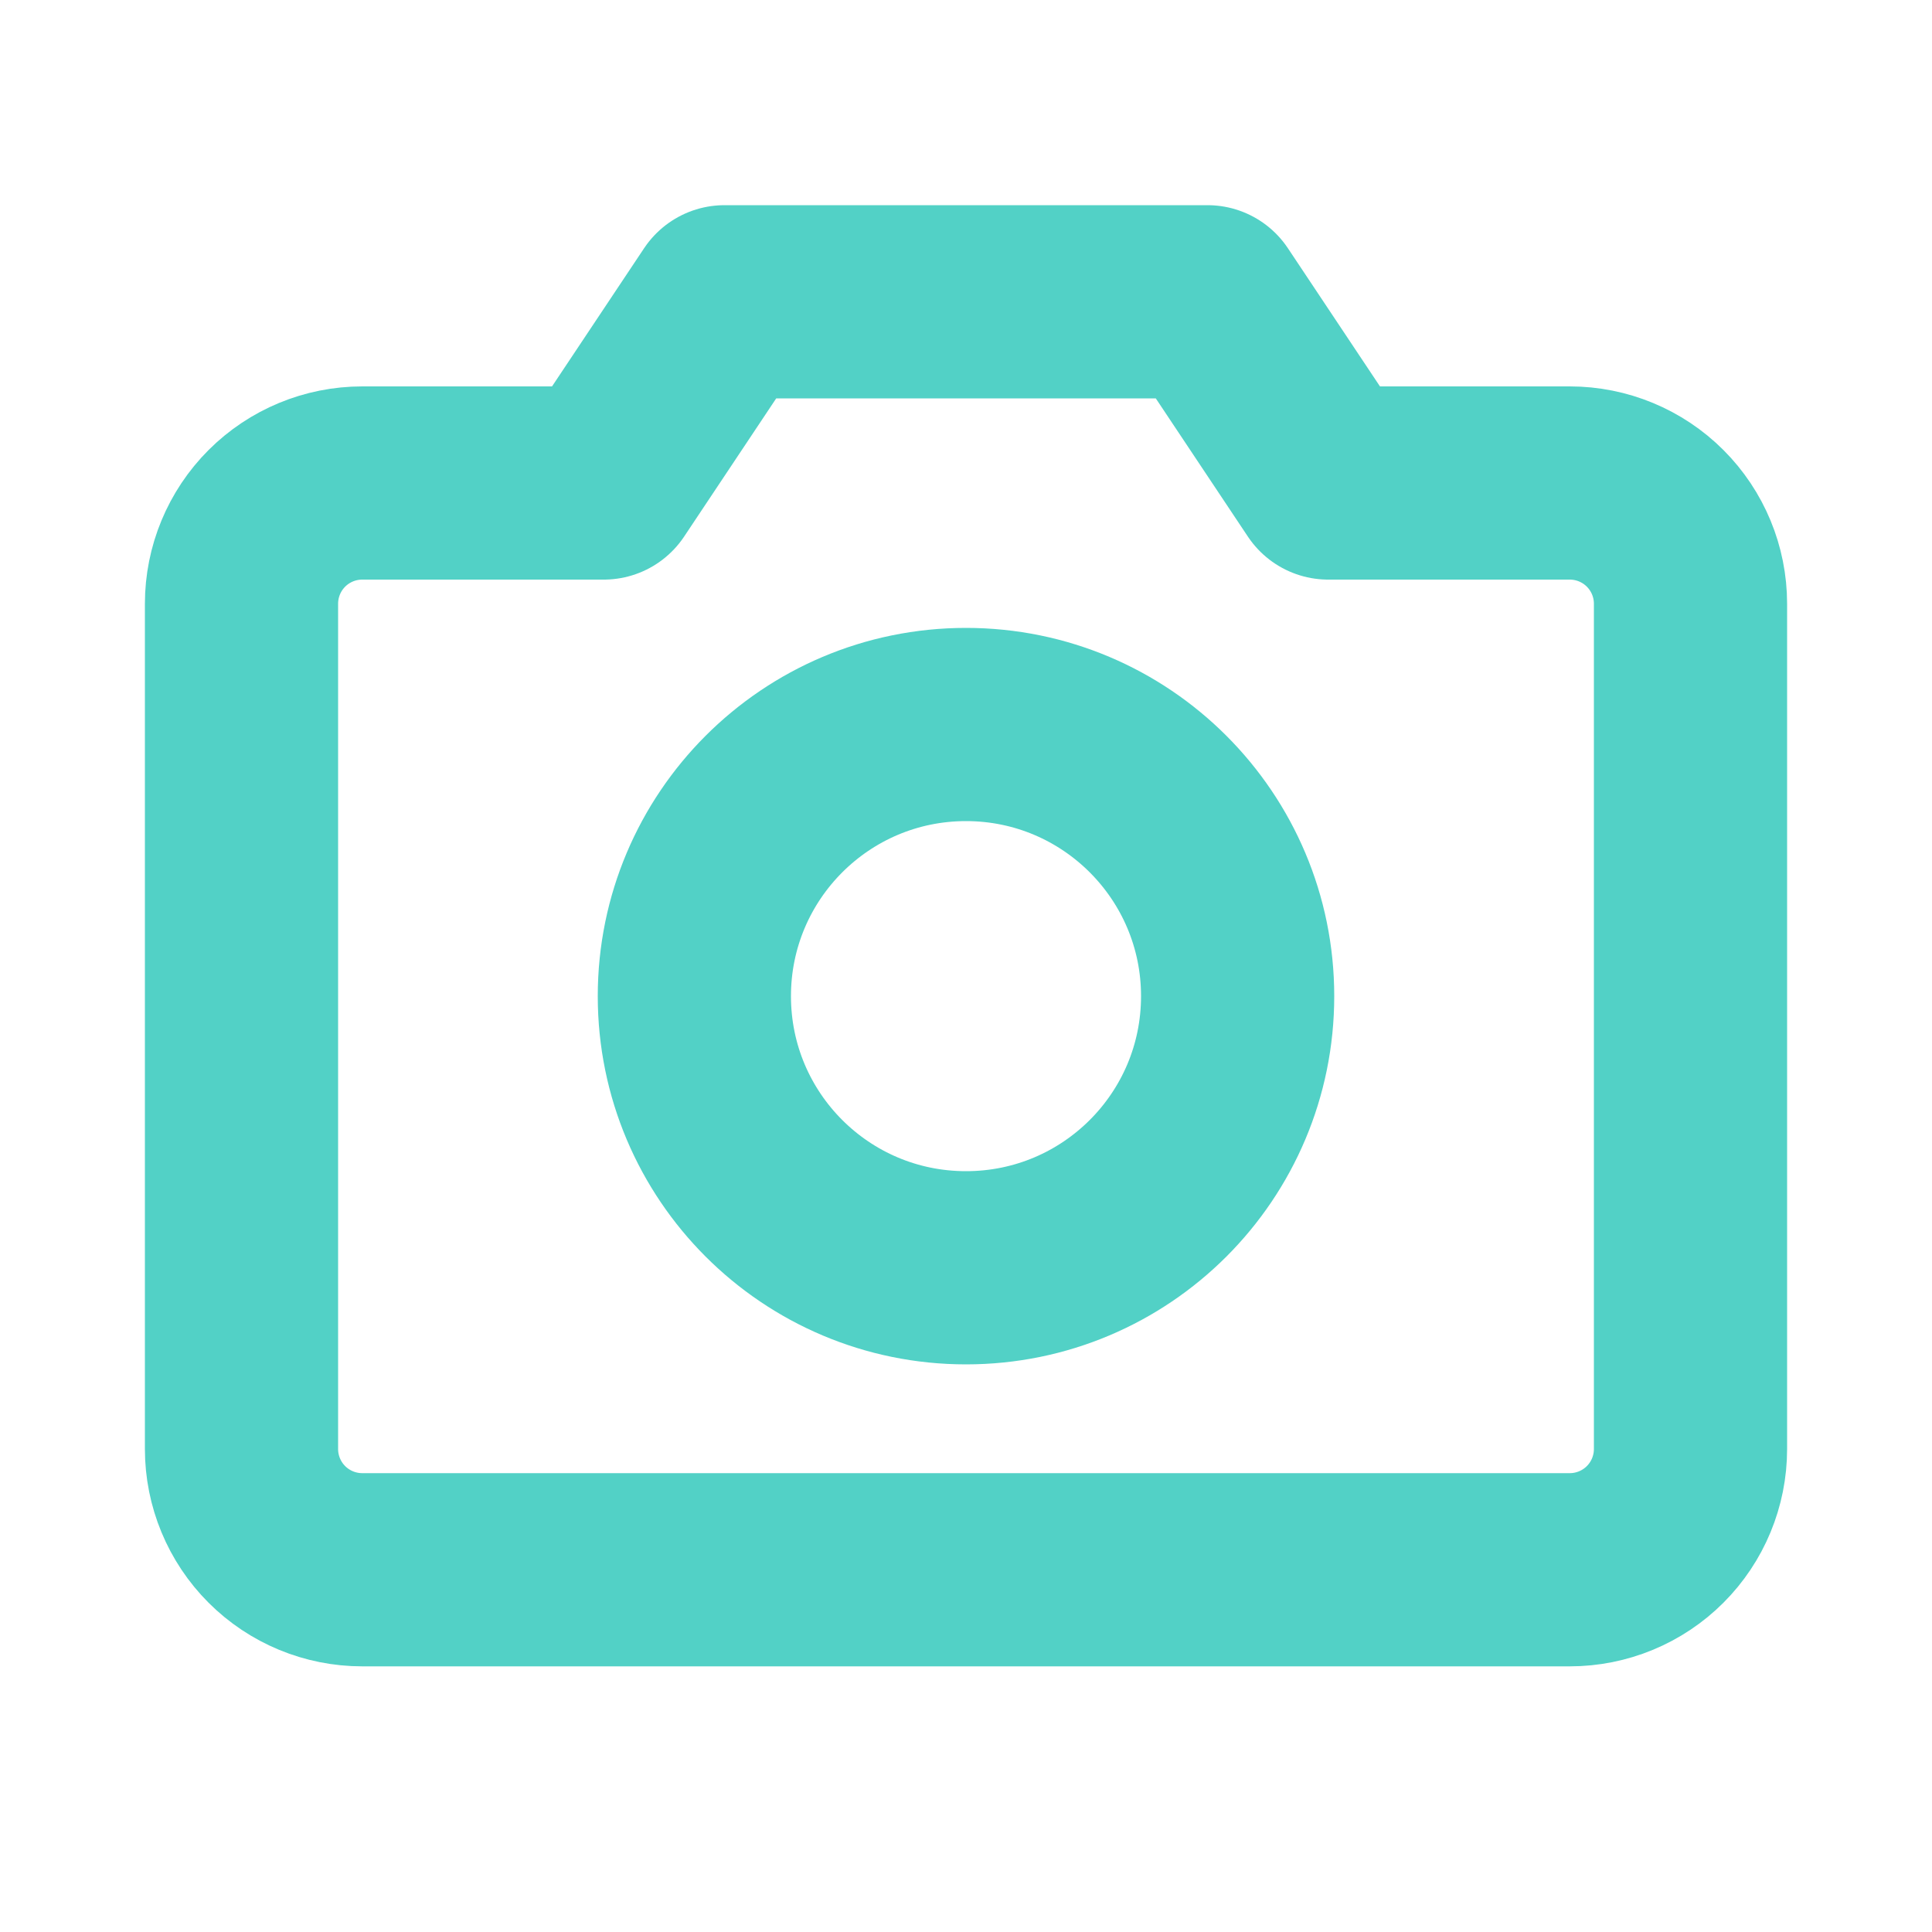
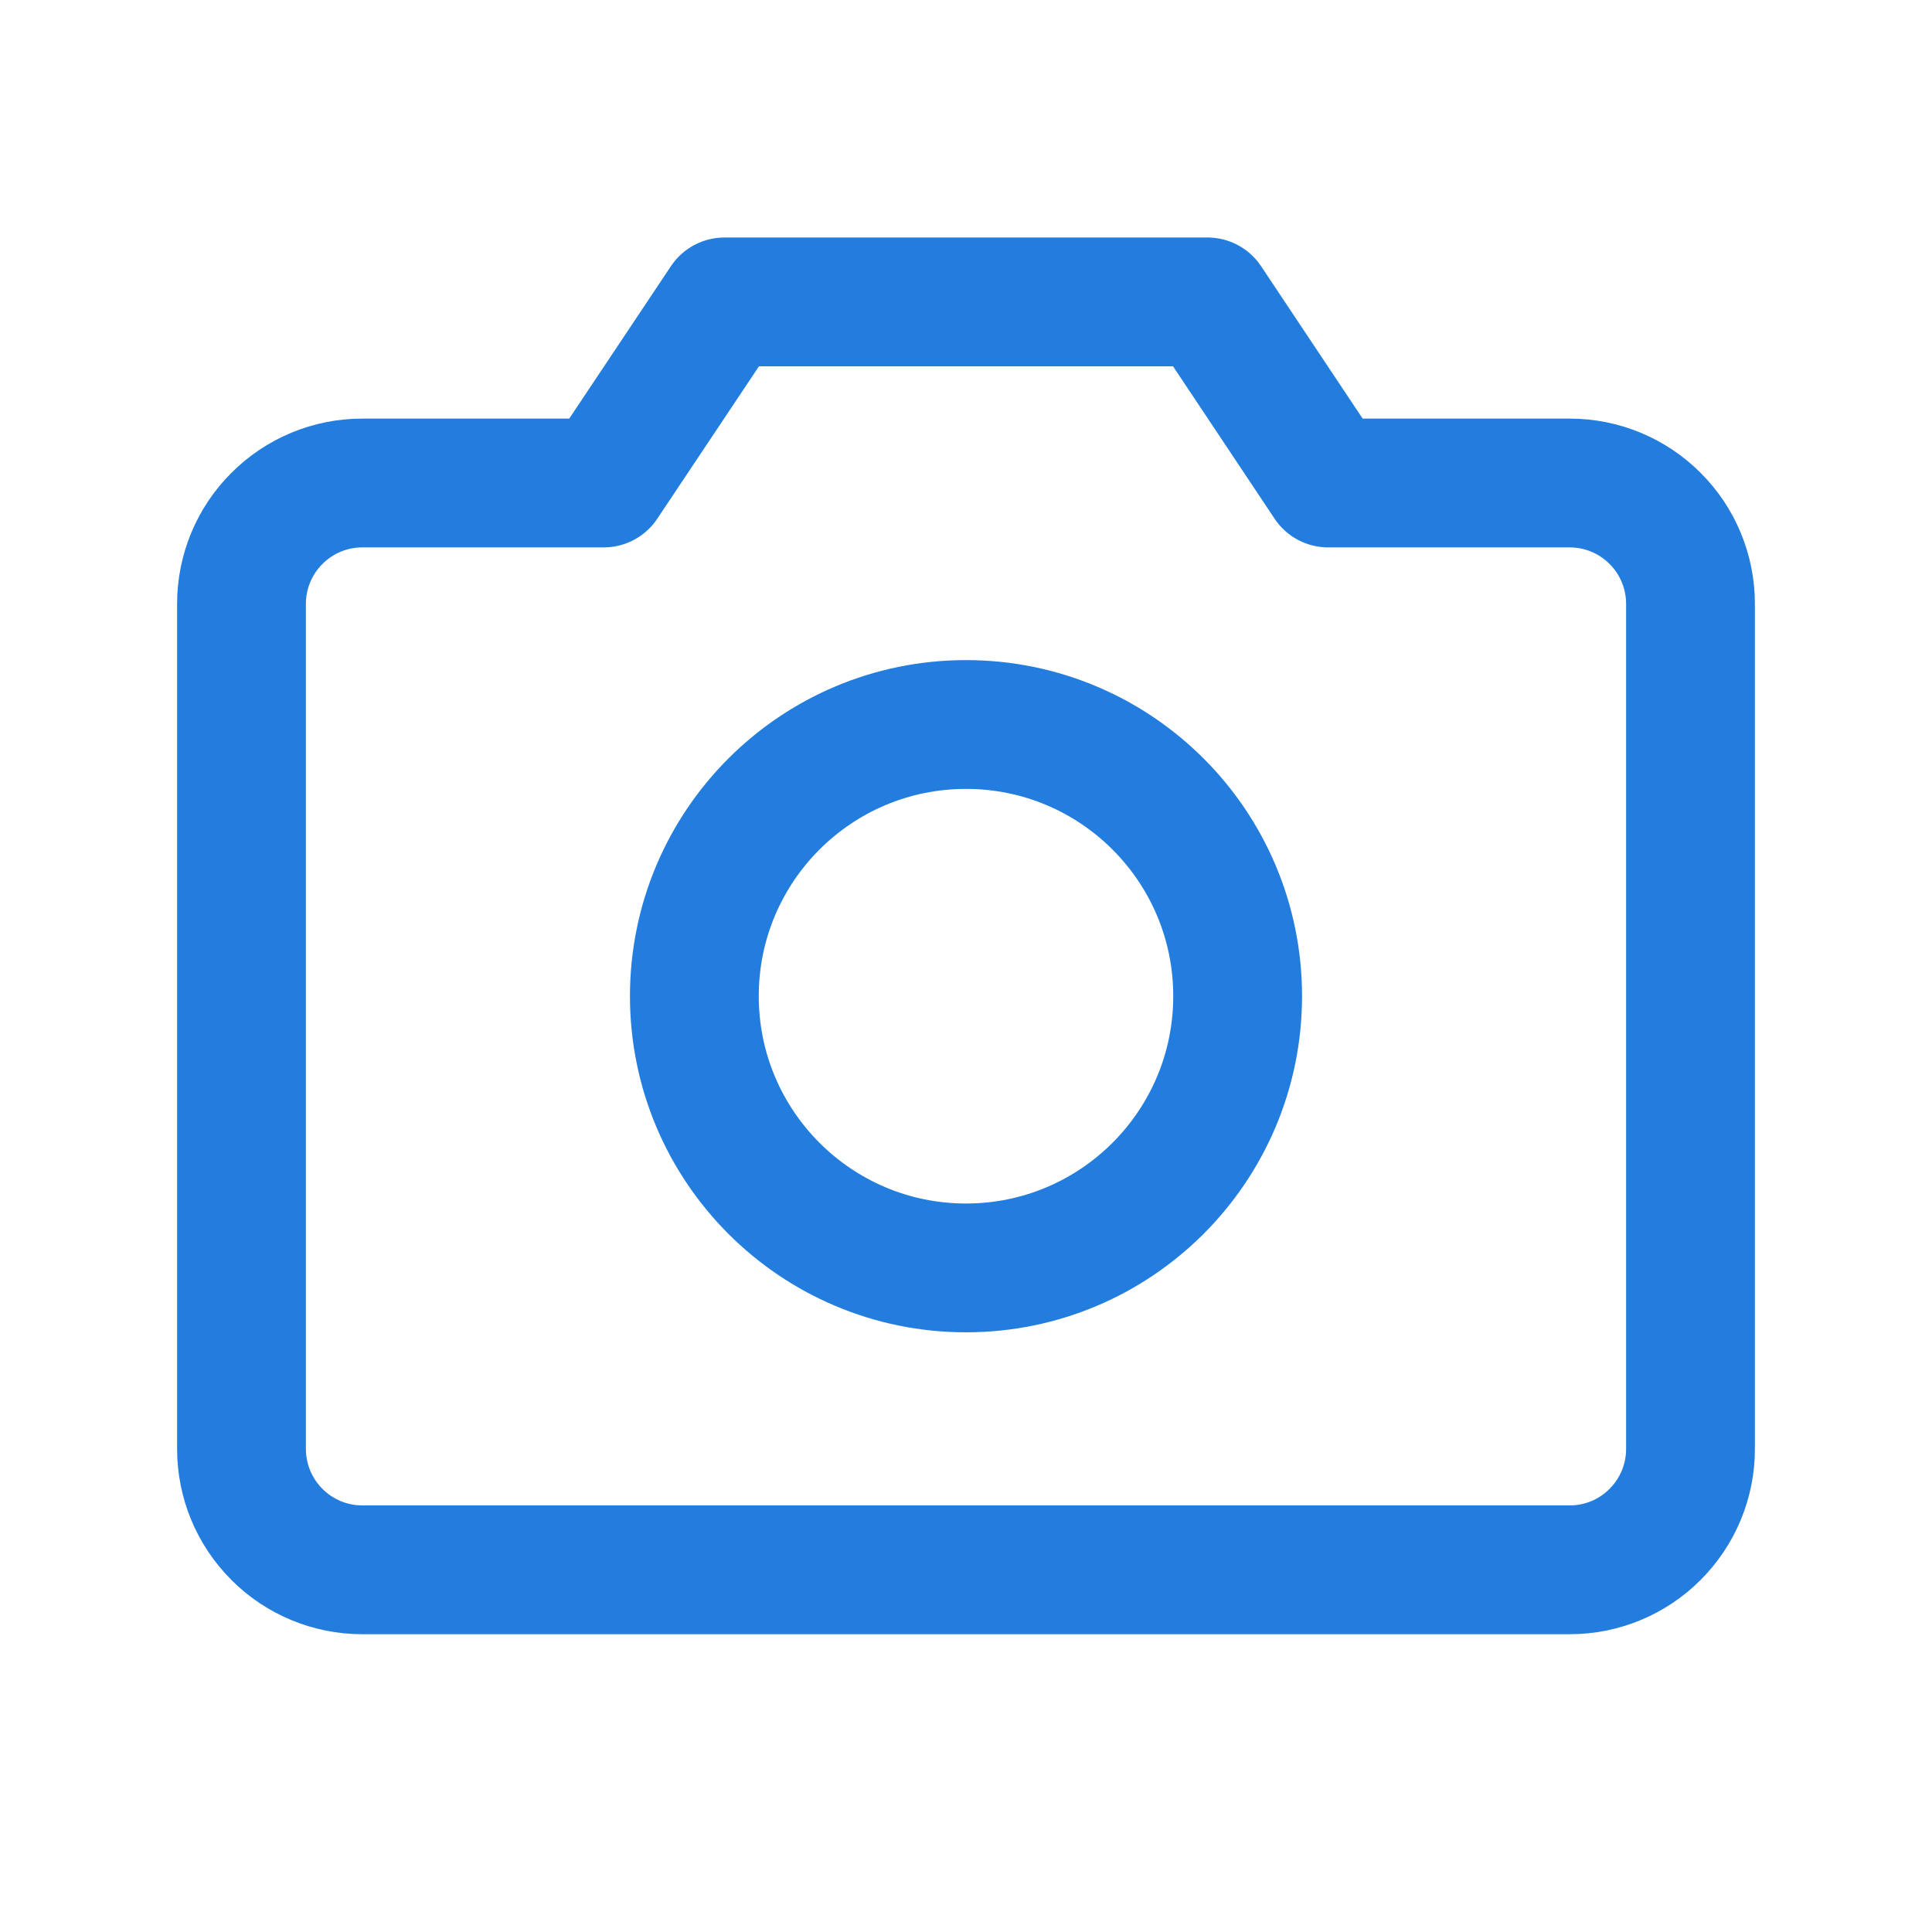
- <svg xmlns="http://www.w3.org/2000/svg" width="10" height="10" viewBox="0 0 10 10" fill="none">
-   <path d="M8.125 8.125H1.875C1.709 8.125 1.55 8.059 1.433 7.942C1.316 7.825 1.25 7.666 1.25 7.5V3.125C1.25 2.959 1.316 2.8 1.433 2.683C1.55 2.566 1.709 2.5 1.875 2.5H3.125L3.75 1.562H6.25L6.875 2.5H8.125C8.291 2.5 8.45 2.566 8.567 2.683C8.684 2.8 8.75 2.959 8.75 3.125V7.5C8.75 7.666 8.684 7.825 8.567 7.942C8.45 8.059 8.291 8.125 8.125 8.125Z" stroke="#52D1C6" stroke-linecap="round" stroke-linejoin="round" />
-   <path d="M5 6.562C5.777 6.562 6.406 5.933 6.406 5.156C6.406 4.38 5.777 3.75 5 3.75C4.223 3.75 3.594 4.38 3.594 5.156C3.594 5.933 4.223 6.562 5 6.562Z" stroke="#52D1C6" stroke-linecap="round" stroke-linejoin="round" />
+ <svg xmlns="http://www.w3.org/2000/svg" width="15" height="15" viewBox="0 0 15 15" fill="none">
+   <path d="M12.188 12.188H2.812C2.564 12.188 2.325 12.089 2.15 11.913C1.974 11.737 1.875 11.499 1.875 11.25V4.688C1.875 4.439 1.974 4.2 2.15 4.025C2.325 3.849 2.564 3.75 2.812 3.75H4.687L5.625 2.344H9.375L10.312 3.75H12.188C12.436 3.75 12.675 3.849 12.85 4.025C13.026 4.2 13.125 4.439 13.125 4.688V11.25C13.125 11.499 13.026 11.737 12.85 11.913C12.675 12.089 12.436 12.188 12.188 12.188Z" stroke="#227DDE" stroke-linecap="round" stroke-linejoin="round" />
+   <path d="M7.5 9.844C8.665 9.844 9.609 8.899 9.609 7.734C9.609 6.569 8.665 5.625 7.5 5.625C6.335 5.625 5.391 6.569 5.391 7.734C5.391 8.899 6.335 9.844 7.5 9.844Z" stroke="#227DDE" stroke-linecap="round" stroke-linejoin="round" />
</svg>
